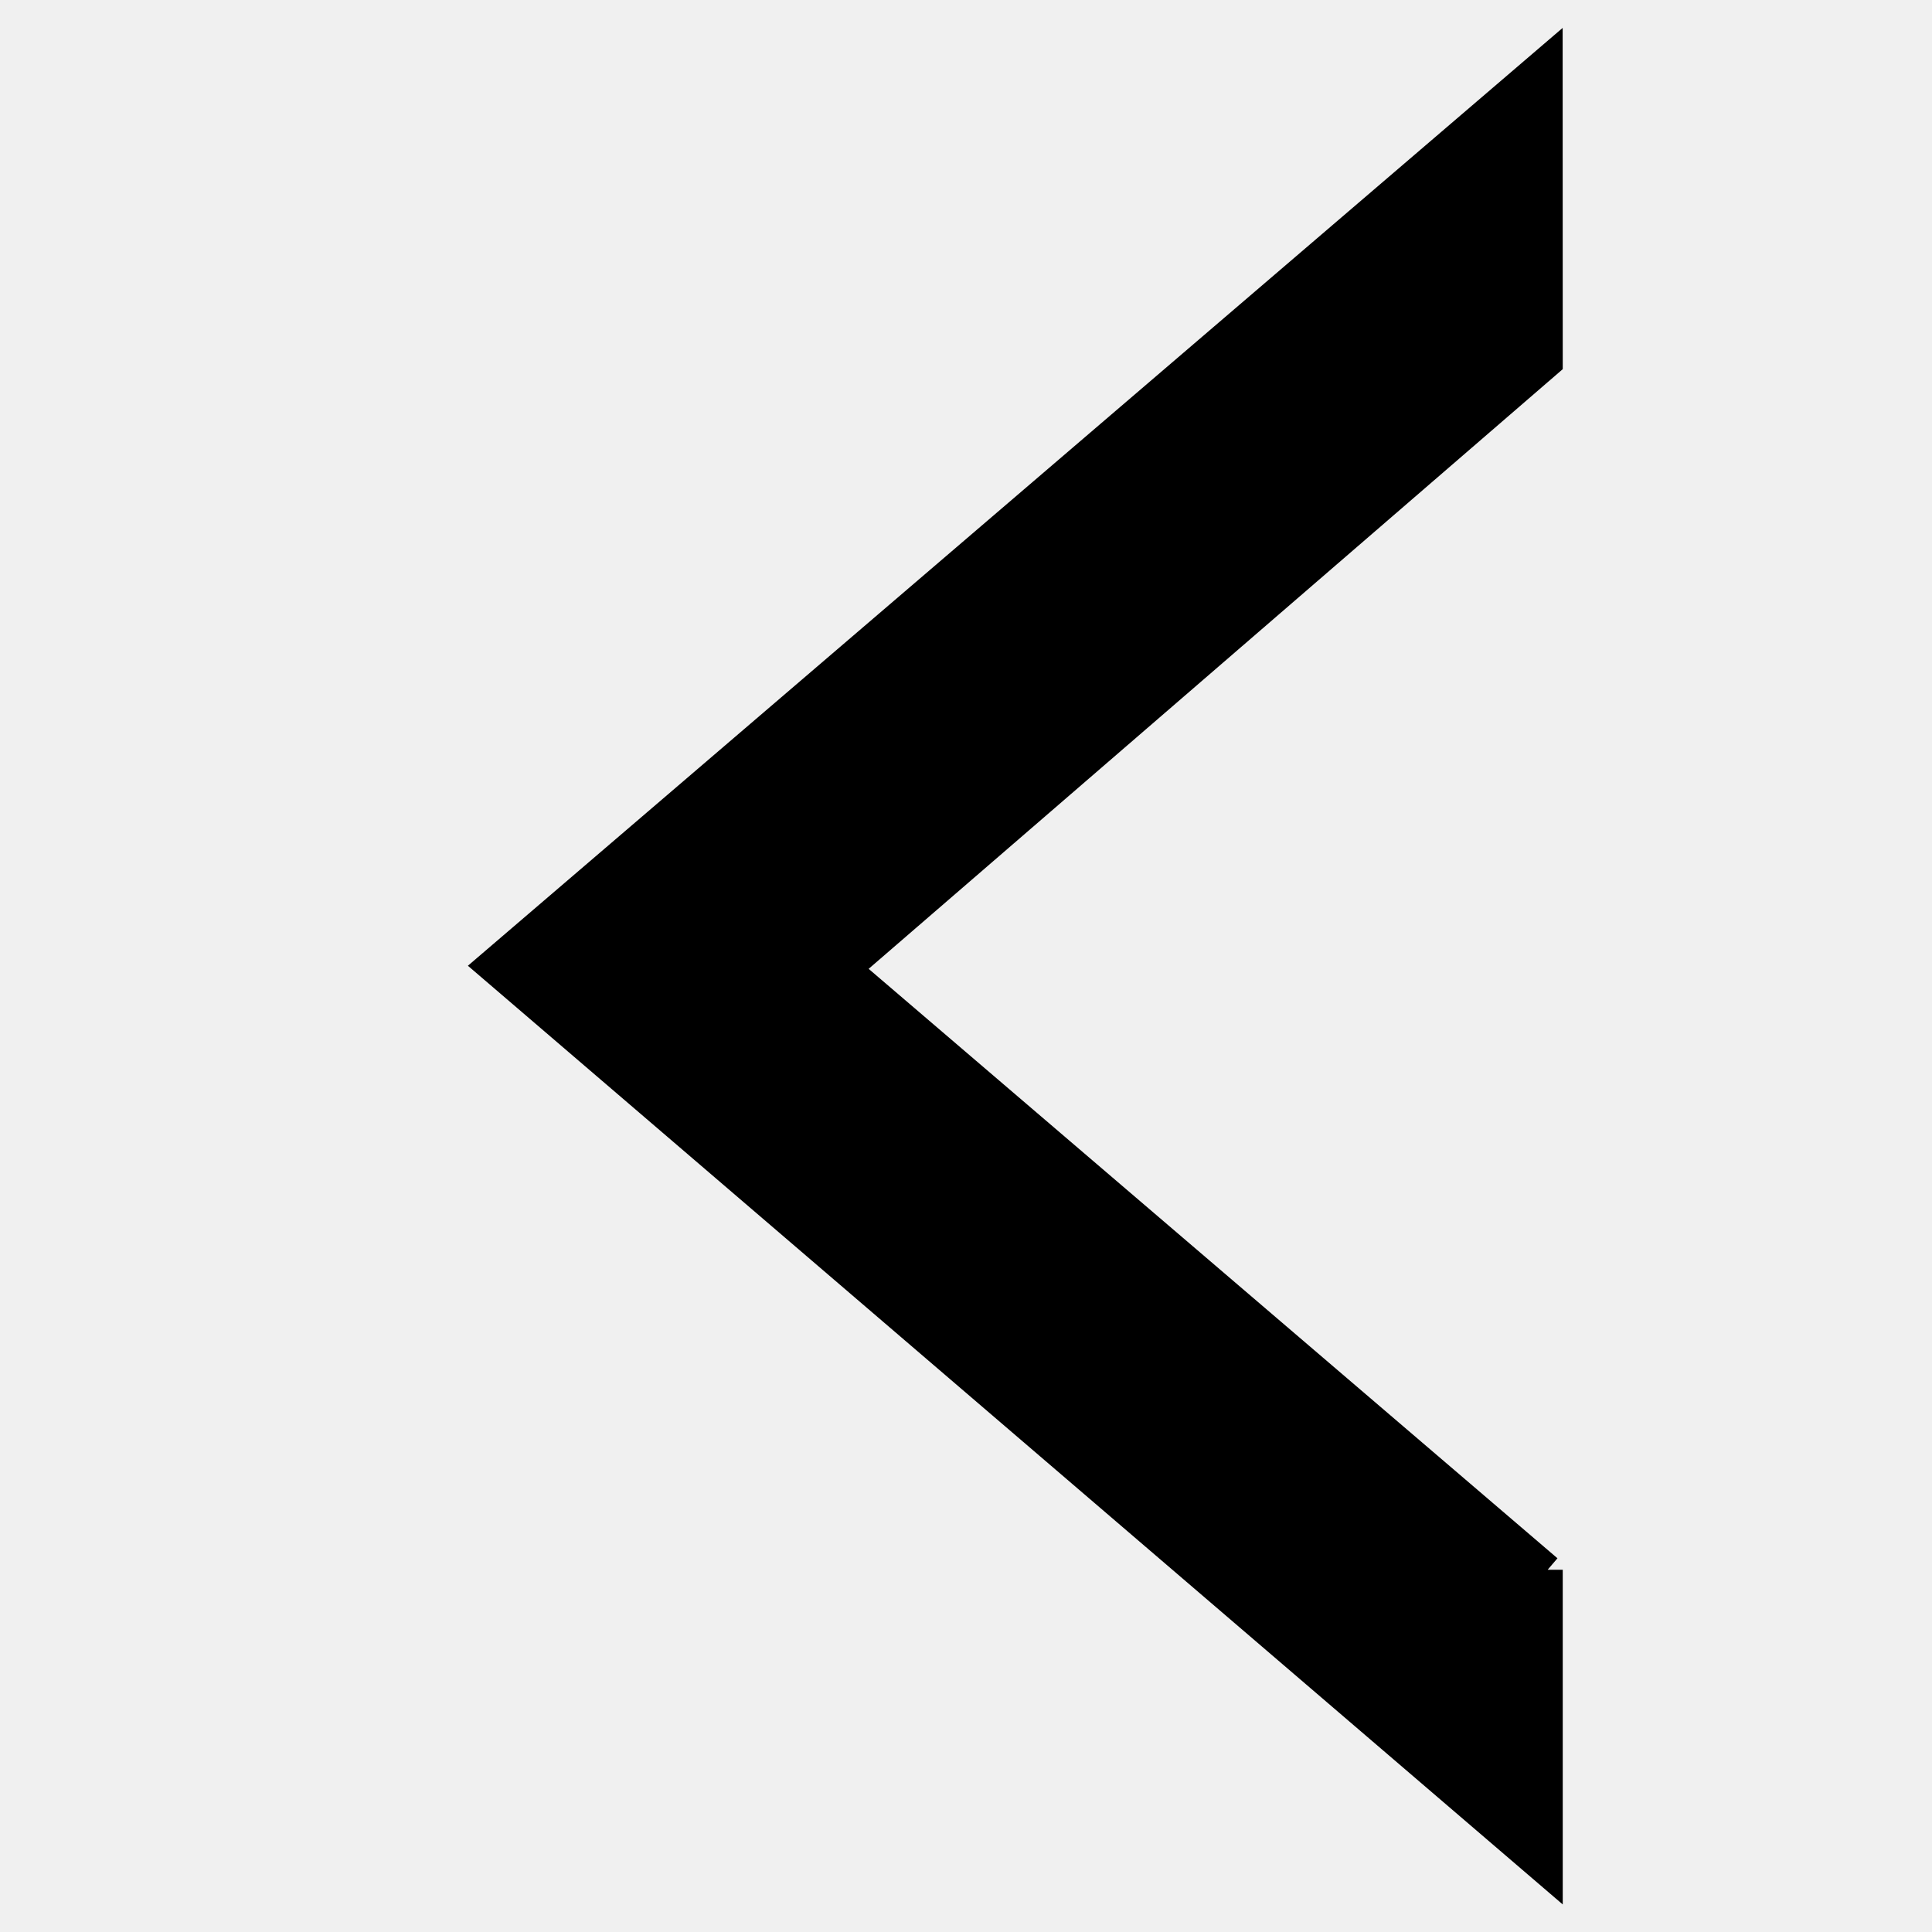
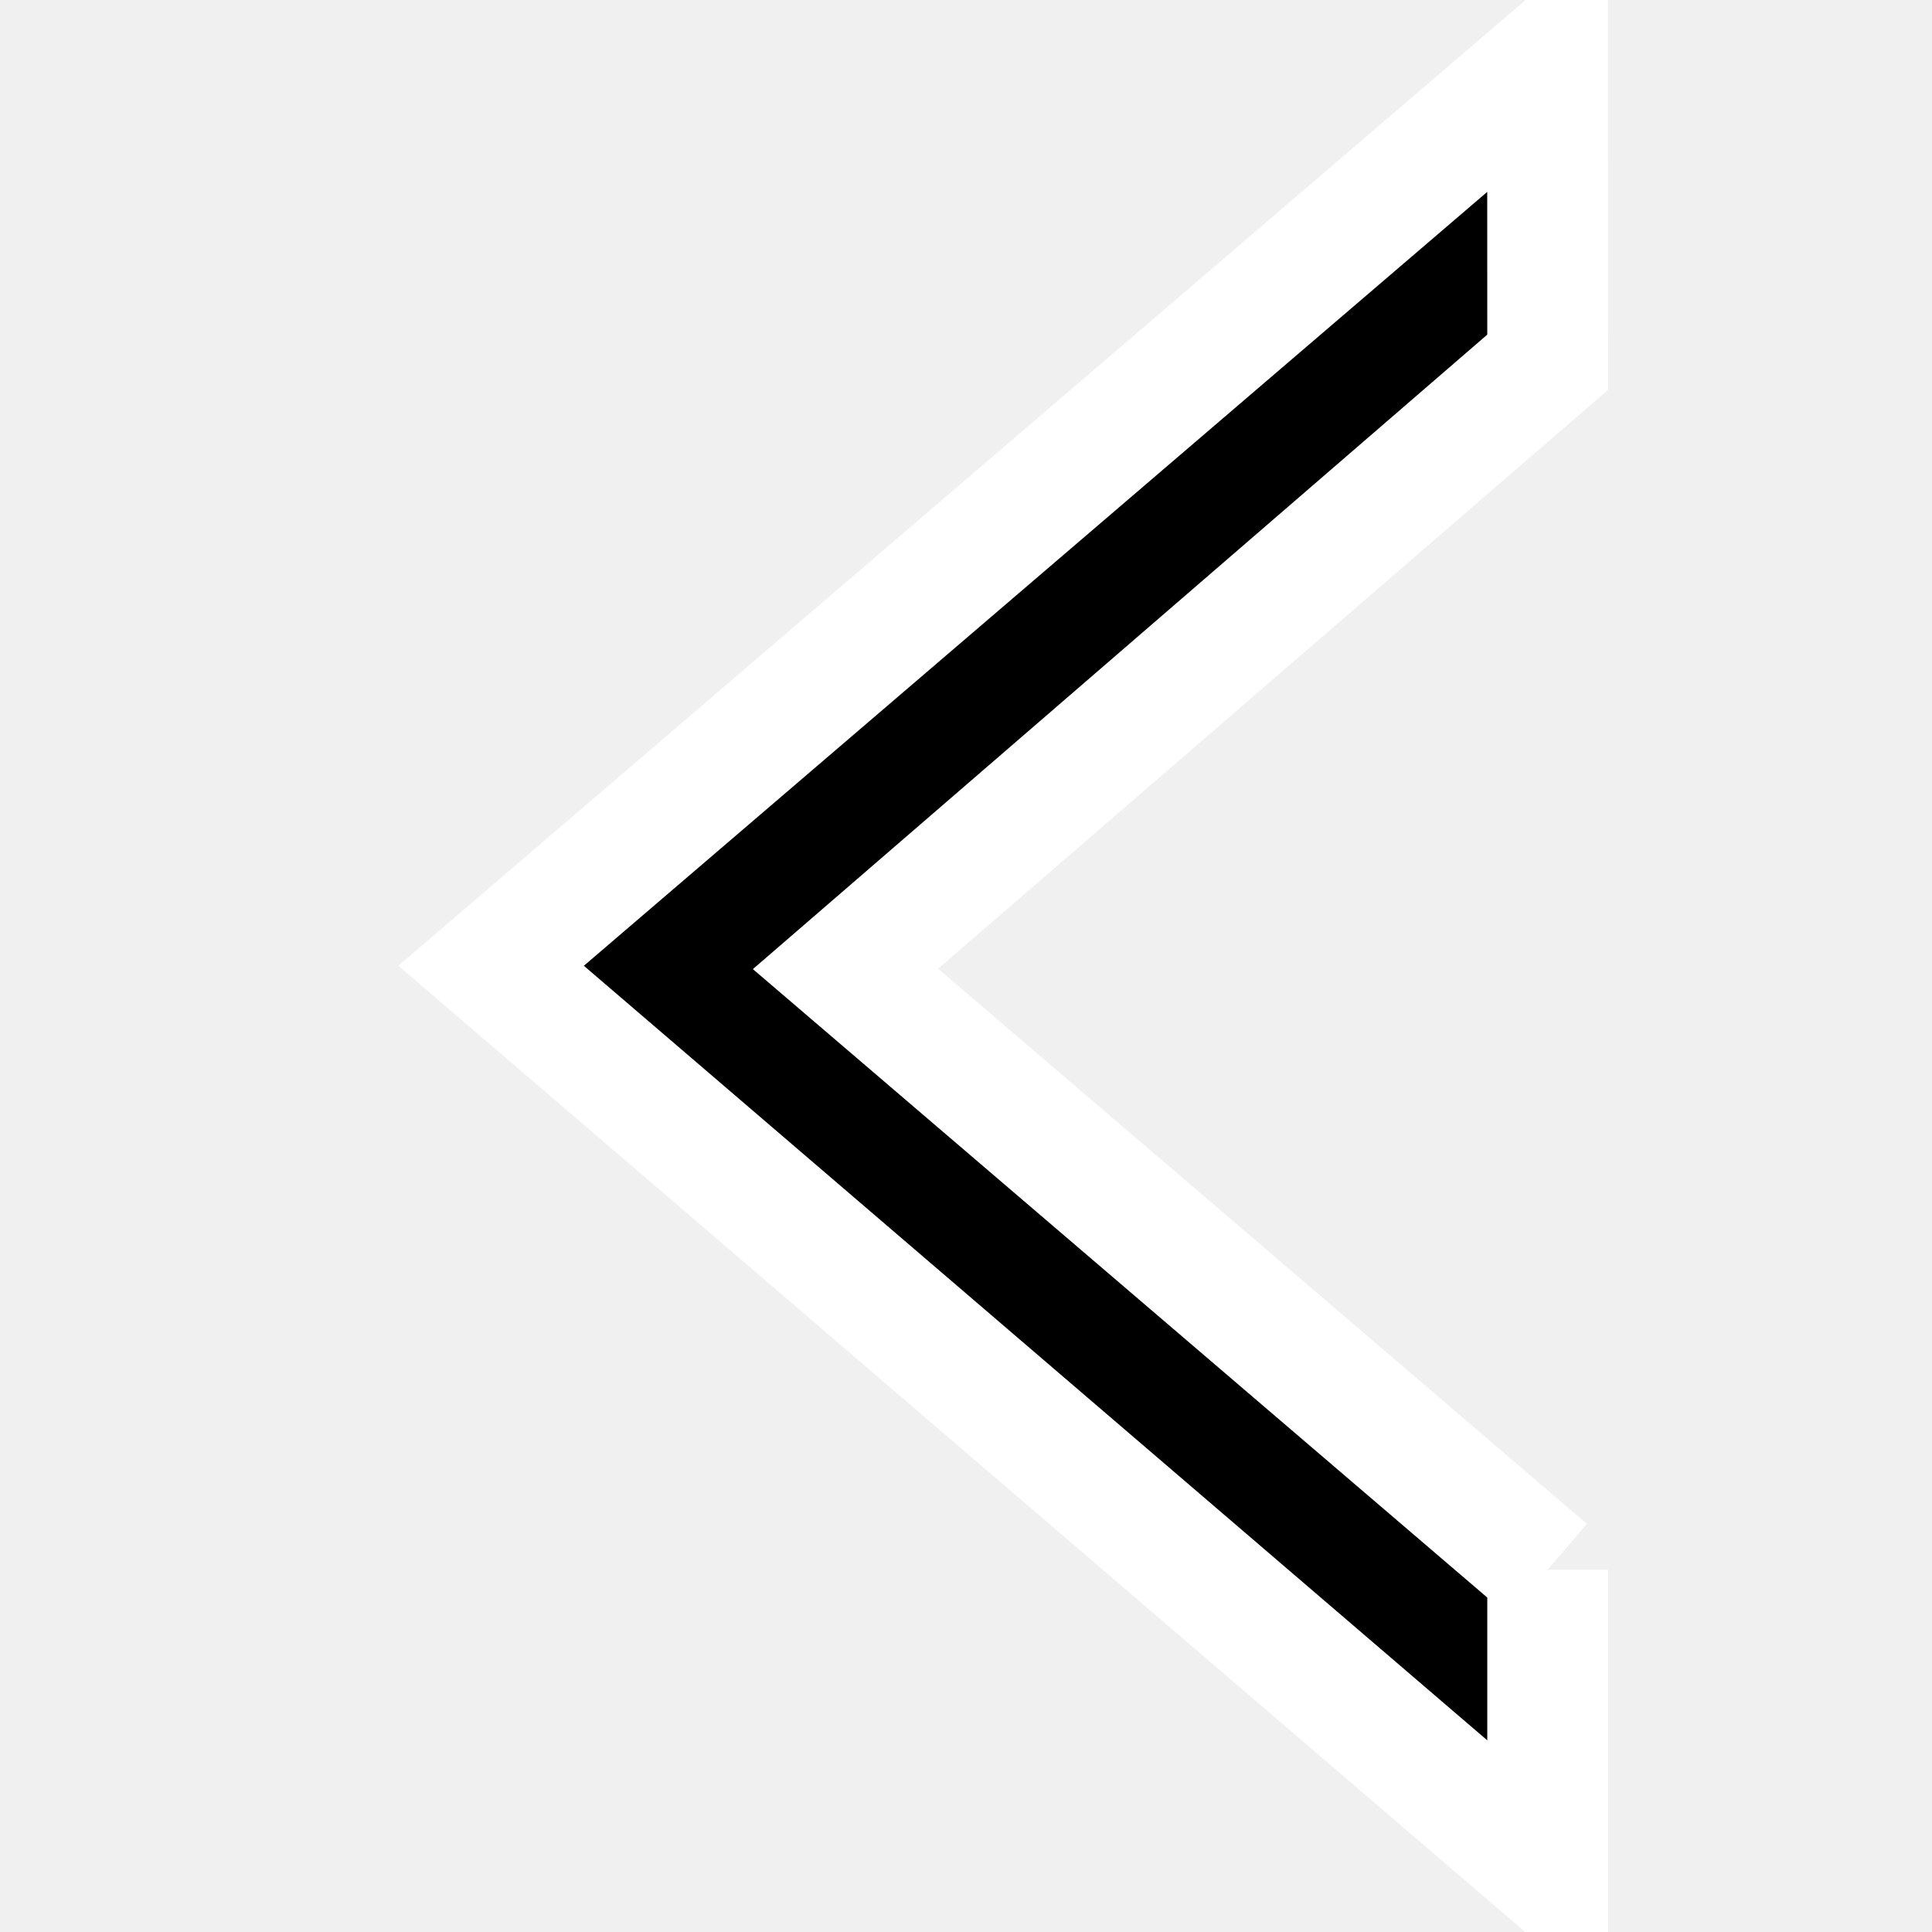
<svg width="64" height="64">
-   <path style="fill:#000000;fill-opacity:1;fill-rule:evenodd;stroke:#000000;stroke-width:1px;stroke-linecap:butt;stroke-linejoin:miter;stroke-opacity:1" d="m 51.268,52 0,10 -35,-30.008 L 51.265,2.011 51.268,12 28.008,32.096 51.268,52" />
+   <path style="fill:#000000;fill-opacity:1;fill-rule:evenodd;stroke:#FFFFFF;stroke-width:4px;stroke-linecap:butt;stroke-linejoin:miter;stroke-opacity:1" d="m 51.268,52 0,10 -35,-30.008 L 51.265,2.011 51.268,12 28.008,32.096 51.268,52" />
</svg>
